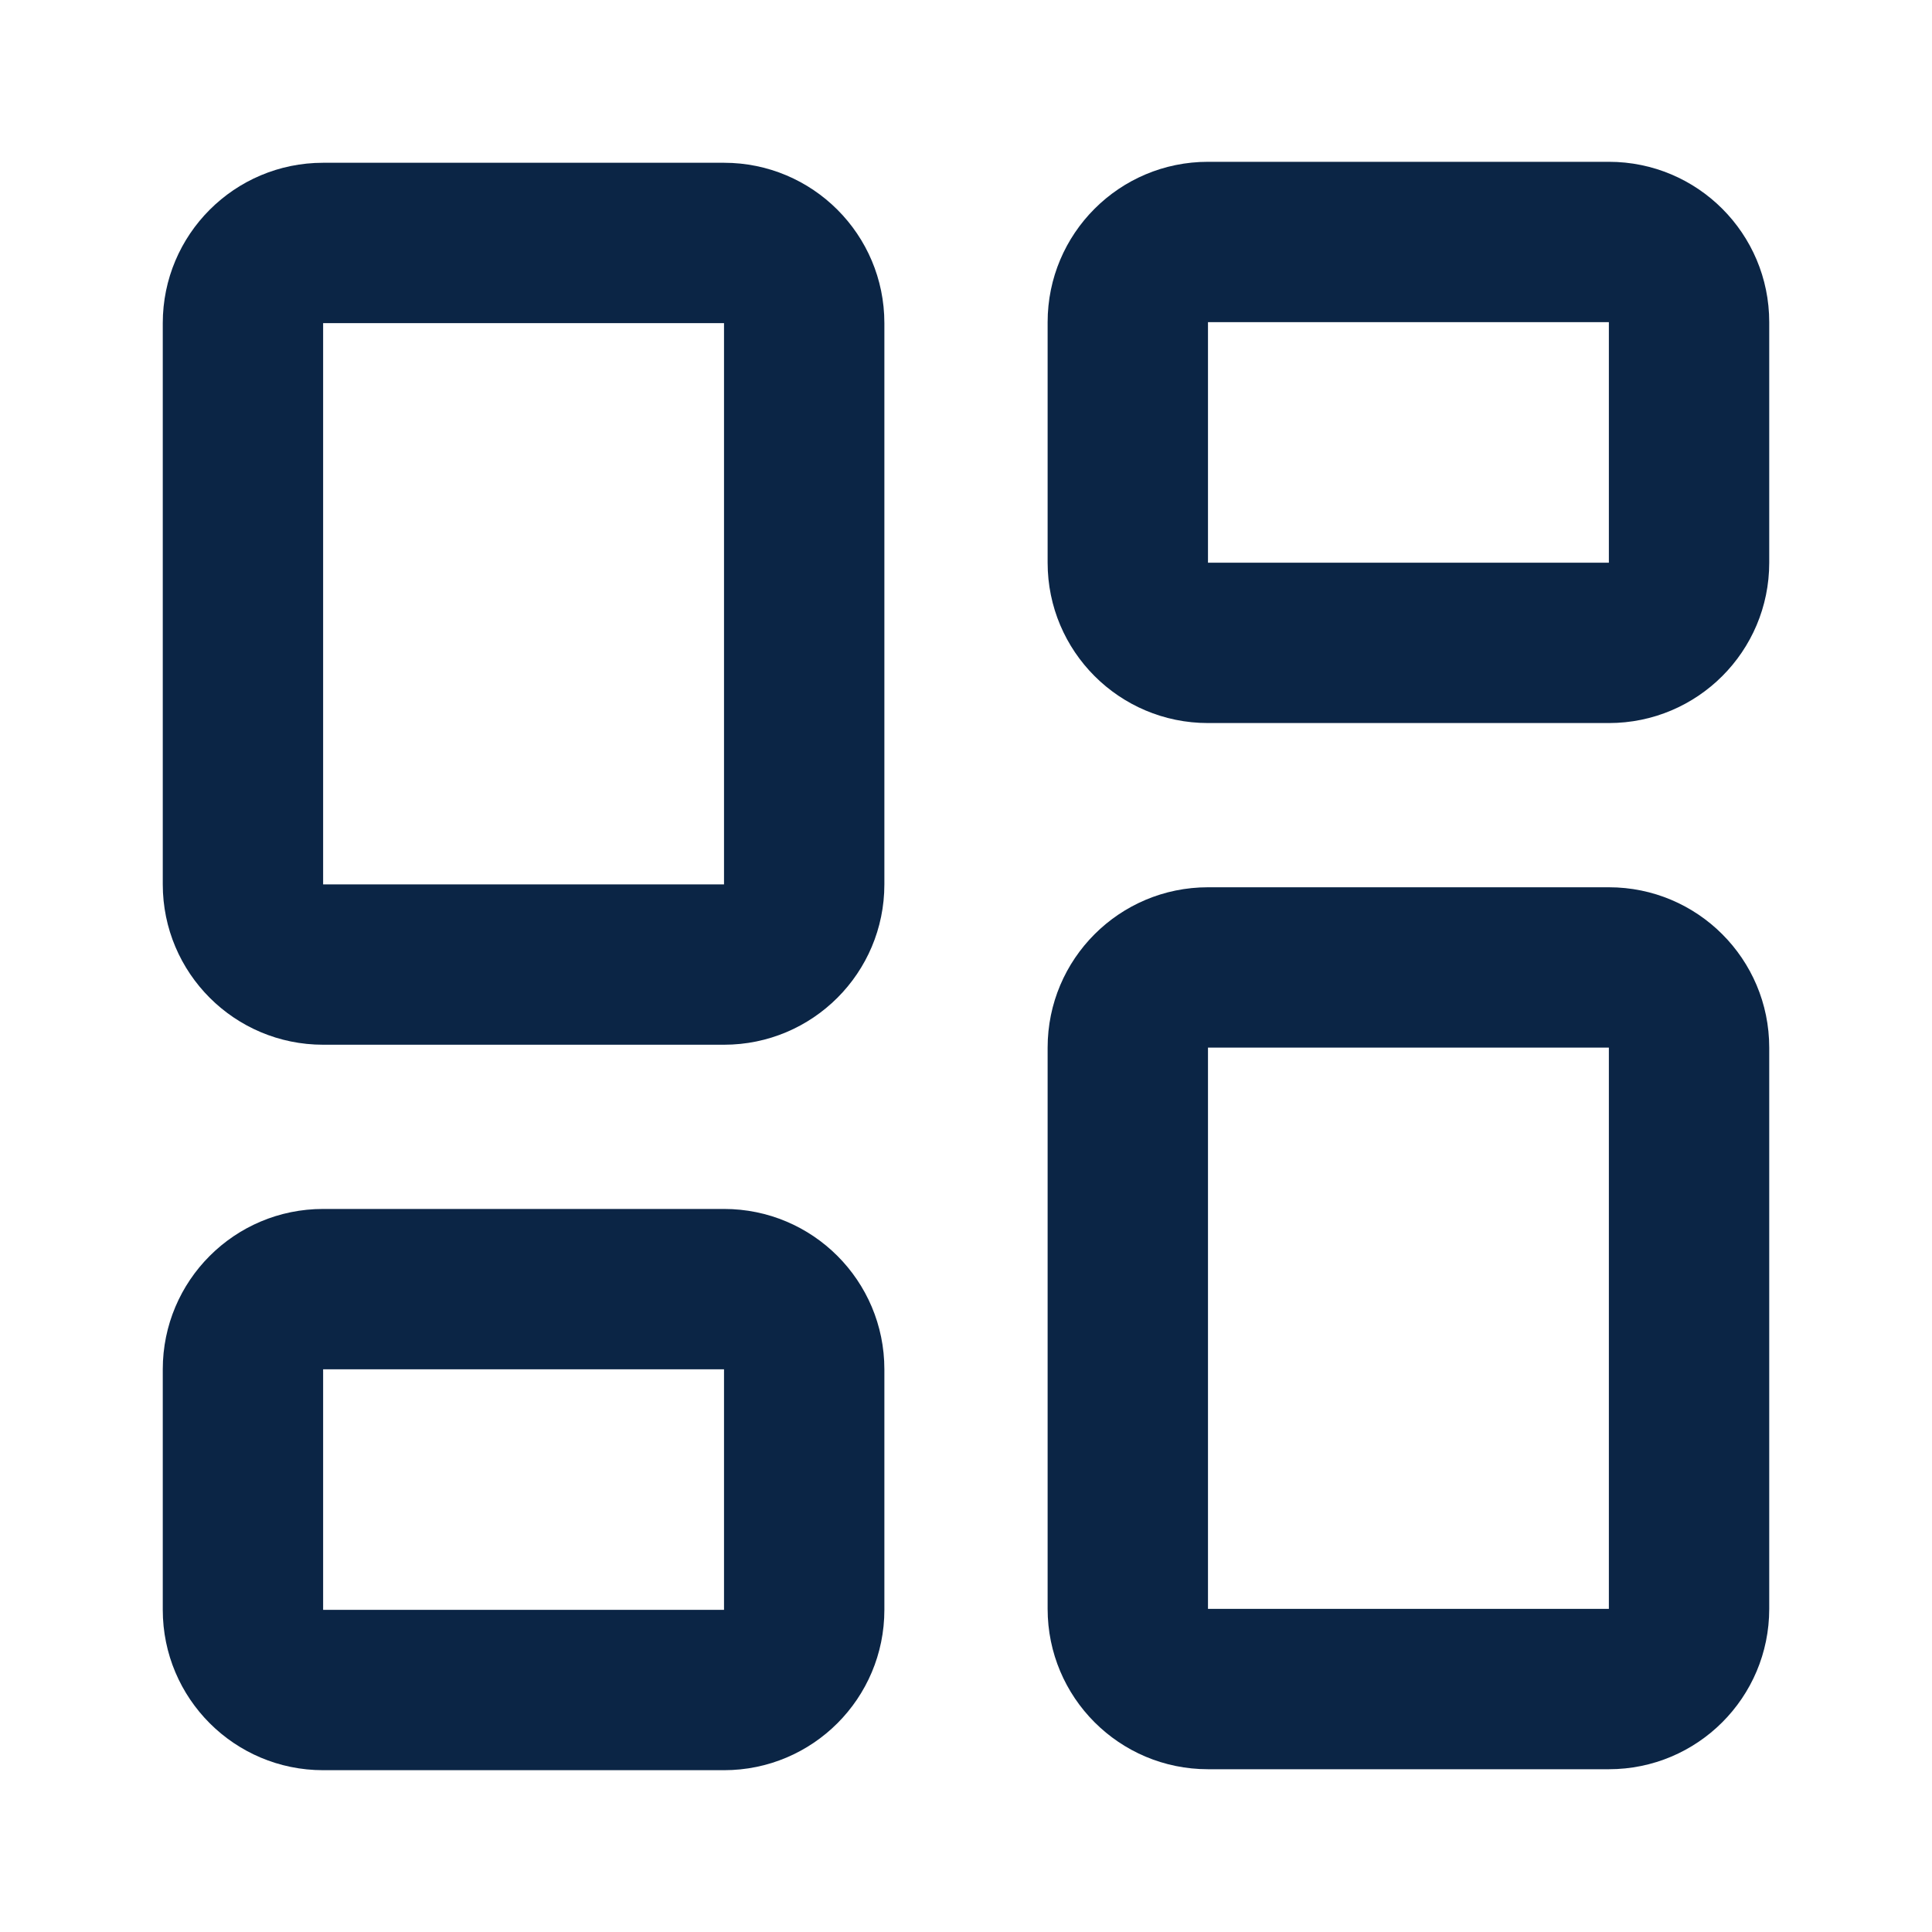
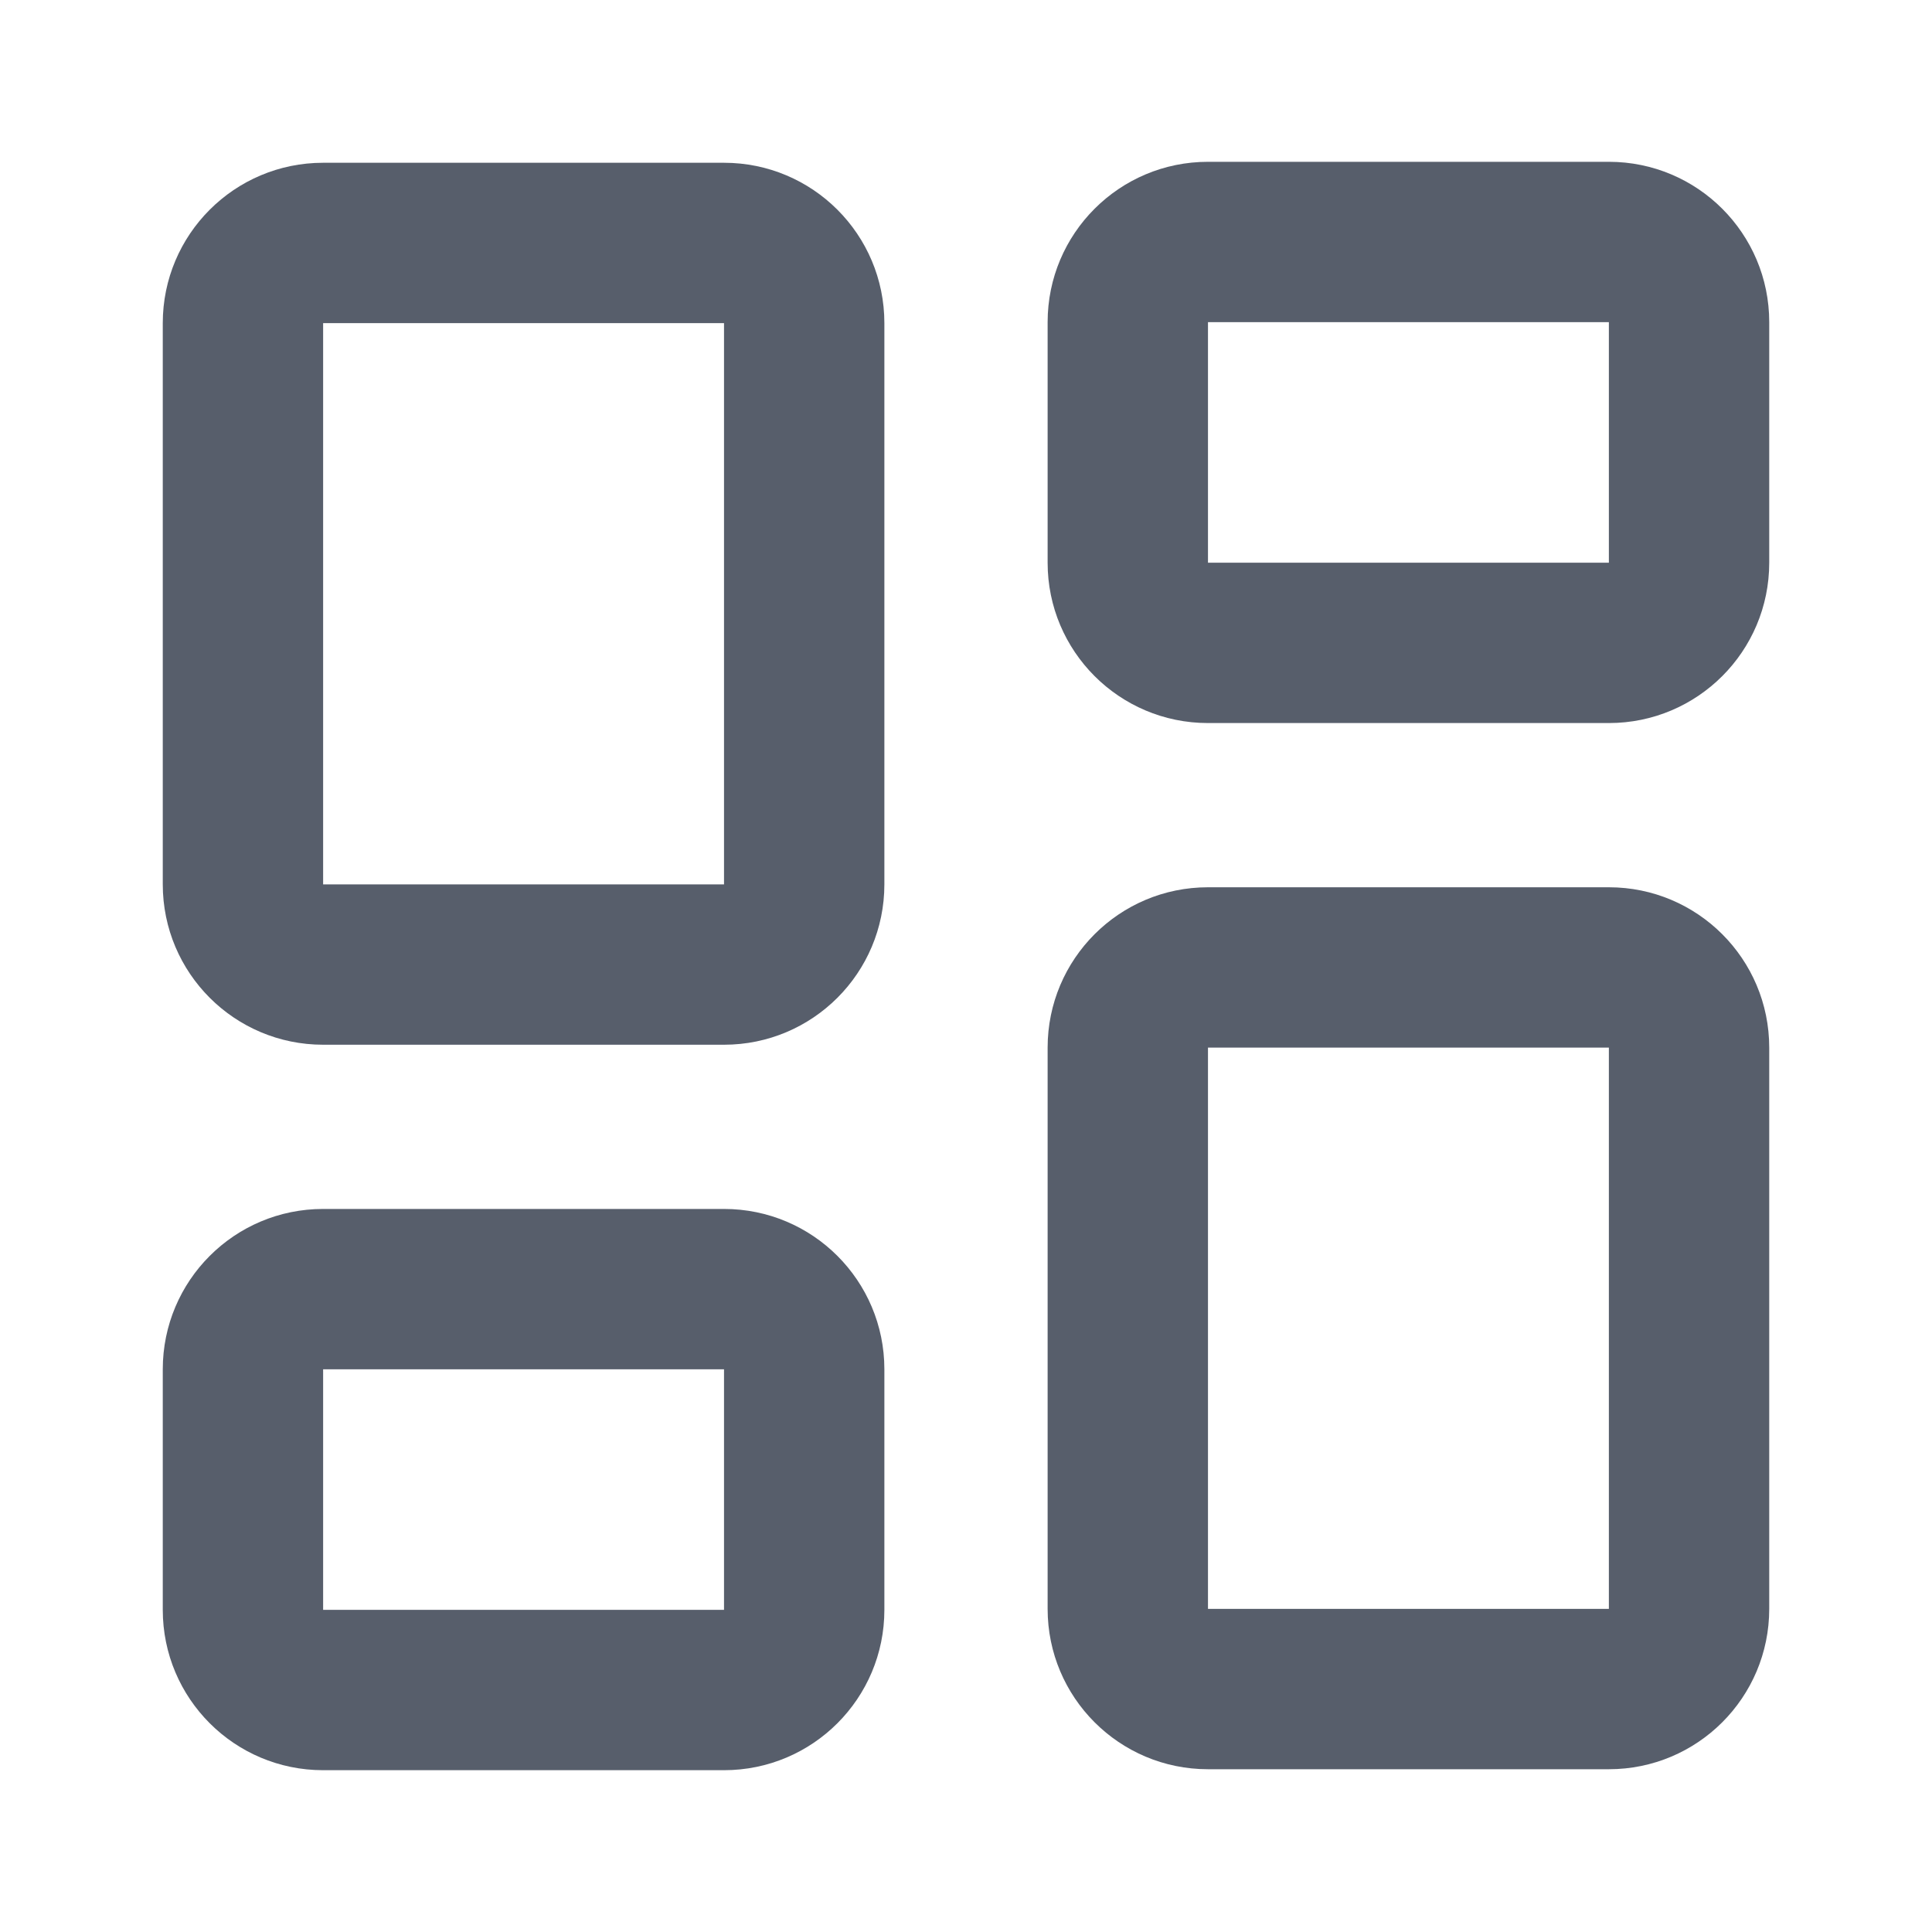
<svg xmlns="http://www.w3.org/2000/svg" width="20" height="20" viewBox="0 0 20 20">
  <g transform="matrix(1 0 0 1 0 0)">
    <g style="">
      <g transform="matrix(0.83 0 0 0.83 5.42 6.25)">
-         <path style="stroke: none; stroke-width: 1; stroke-dasharray: none; stroke-linecap: butt; stroke-dashoffset: 0; stroke-linejoin: miter; stroke-miterlimit: 4; fill: rgb(11,37,69); fill-rule: nonzero; opacity: 1;" transform=" translate(-6.5, -7.5)" d="M 4 4 L 4 11 L 9 11 L 9 4 L 4 4 Z M 11 11 C 11 12.105 10.105 13 9 13 L 4 13 C 2.895 13 2 12.105 2 11 L 2 4 C 2 2.895 2.895 2 4 2 L 9 2 C 10.105 2 11 2.895 11 4 L 11 11 Z" stroke-linecap="round" />
+         <path style="stroke: none; stroke-width: 1; stroke-dasharray: none; stroke-linecap: butt; stroke-dashoffset: 0; stroke-linejoin: miter; stroke-miterlimit: 4; fill: rgb(87,94,107); fill-rule: nonzero; opacity: 1;" transform=" translate(-6.5, -7.5)" d="M 4 4 L 4 11 L 9 11 L 9 4 L 4 4 Z M 11 11 C 11 12.105 10.105 13 9 13 L 4 13 C 2.895 13 2 12.105 2 11 L 2 4 C 2 2.895 2.895 2 4 2 L 9 2 C 10.105 2 11 2.895 11 4 L 11 11 Z" stroke-linecap="round" />
      </g>
      <g transform="matrix(0.83 0 0 0.83 14.58 4.58)">
-         <path style="stroke: none; stroke-width: 1; stroke-dasharray: none; stroke-linecap: butt; stroke-dashoffset: 0; stroke-linejoin: miter; stroke-miterlimit: 4; fill: rgb(11,37,69); fill-rule: nonzero; opacity: 1;" transform=" translate(-17.5, -5.5)" d="M 15 4 L 15 7 L 20 7 L 20 4 L 15 4 Z M 22 7 C 22 8.105 21.105 9 20 9 L 15 9 C 13.895 9 13 8.105 13 7 L 13 4 C 13 2.895 13.895 2 15 2 L 20 2 C 21.105 2 22 2.895 22 4 L 22 7 Z" stroke-linecap="round" />
+         <path style="stroke: none; stroke-width: 1; stroke-dasharray: none; stroke-linecap: butt; stroke-dashoffset: 0; stroke-linejoin: miter; stroke-miterlimit: 4; fill: rgb(87,94,107); fill-rule: nonzero; opacity: 1;" transform=" translate(-17.5, -5.5)" d="M 15 4 L 15 7 L 20 7 L 20 4 L 15 4 Z M 22 7 C 22 8.105 21.105 9 20 9 L 15 9 C 13.895 9 13 8.105 13 7 L 13 4 C 13 2.895 13.895 2 15 2 L 20 2 C 21.105 2 22 2.895 22 4 L 22 7 Z" stroke-linecap="round" />
      </g>
      <g transform="matrix(0.83 0 0 0.83 14.58 13.75)">
-         <path style="stroke: none; stroke-width: 1; stroke-dasharray: none; stroke-linecap: butt; stroke-dashoffset: 0; stroke-linejoin: miter; stroke-miterlimit: 4; fill: rgb(11,37,69); fill-rule: nonzero; opacity: 1;" transform=" translate(-17.5, -16.5)" d="M 15 13 L 15 20 L 20 20 L 20 13 L 15 13 Z M 22 20 C 22 21.105 21.105 22 20 22 L 15 22 C 13.895 22 13 21.105 13 20 L 13 13 C 13 11.895 13.895 11 15 11 L 20 11 C 21.105 11 22 11.895 22 13 L 22 20 Z" stroke-linecap="round" />
+         <path style="stroke: none; stroke-width: 1; stroke-dasharray: none; stroke-linecap: butt; stroke-dashoffset: 0; stroke-linejoin: miter; stroke-miterlimit: 4; fill: rgb(87,94,107); fill-rule: nonzero; opacity: 1;" transform=" translate(-17.5, -16.5)" d="M 15 13 L 15 20 L 20 20 L 20 13 L 15 13 Z M 22 20 C 22 21.105 21.105 22 20 22 L 15 22 C 13.895 22 13 21.105 13 20 L 13 13 C 13 11.895 13.895 11 15 11 L 20 11 C 21.105 11 22 11.895 22 13 L 22 20 Z" stroke-linecap="round" />
      </g>
      <g transform="matrix(0.83 0 0 0.83 5.42 15.42)">
-         <path style="stroke: none; stroke-width: 1; stroke-dasharray: none; stroke-linecap: butt; stroke-dashoffset: 0; stroke-linejoin: miter; stroke-miterlimit: 4; fill: rgb(11,37,69); fill-rule: nonzero; opacity: 1;" transform=" translate(-6.5, -18.5)" d="M 4 17 L 4 20 L 9 20 L 9 17 L 4 17 Z M 11 20 C 11 21.105 10.105 22 9 22 L 4 22 C 2.895 22 2 21.105 2 20 L 2 17 C 2 15.895 2.895 15 4 15 L 9 15 C 10.105 15 11 15.895 11 17 L 11 20 Z" stroke-linecap="round" />
+         <path style="stroke: none; stroke-width: 1; stroke-dasharray: none; stroke-linecap: butt; stroke-dashoffset: 0; stroke-linejoin: miter; stroke-miterlimit: 4; fill: rgb(87,94,107); fill-rule: nonzero; opacity: 1;" transform=" translate(-6.5, -18.5)" d="M 4 17 L 4 20 L 9 20 L 9 17 L 4 17 Z M 11 20 C 11 21.105 10.105 22 9 22 L 4 22 C 2.895 22 2 21.105 2 20 L 2 17 C 2 15.895 2.895 15 4 15 L 9 15 C 10.105 15 11 15.895 11 17 L 11 20 Z" stroke-linecap="round" />
      </g>
    </g>
  </g>
</svg>
